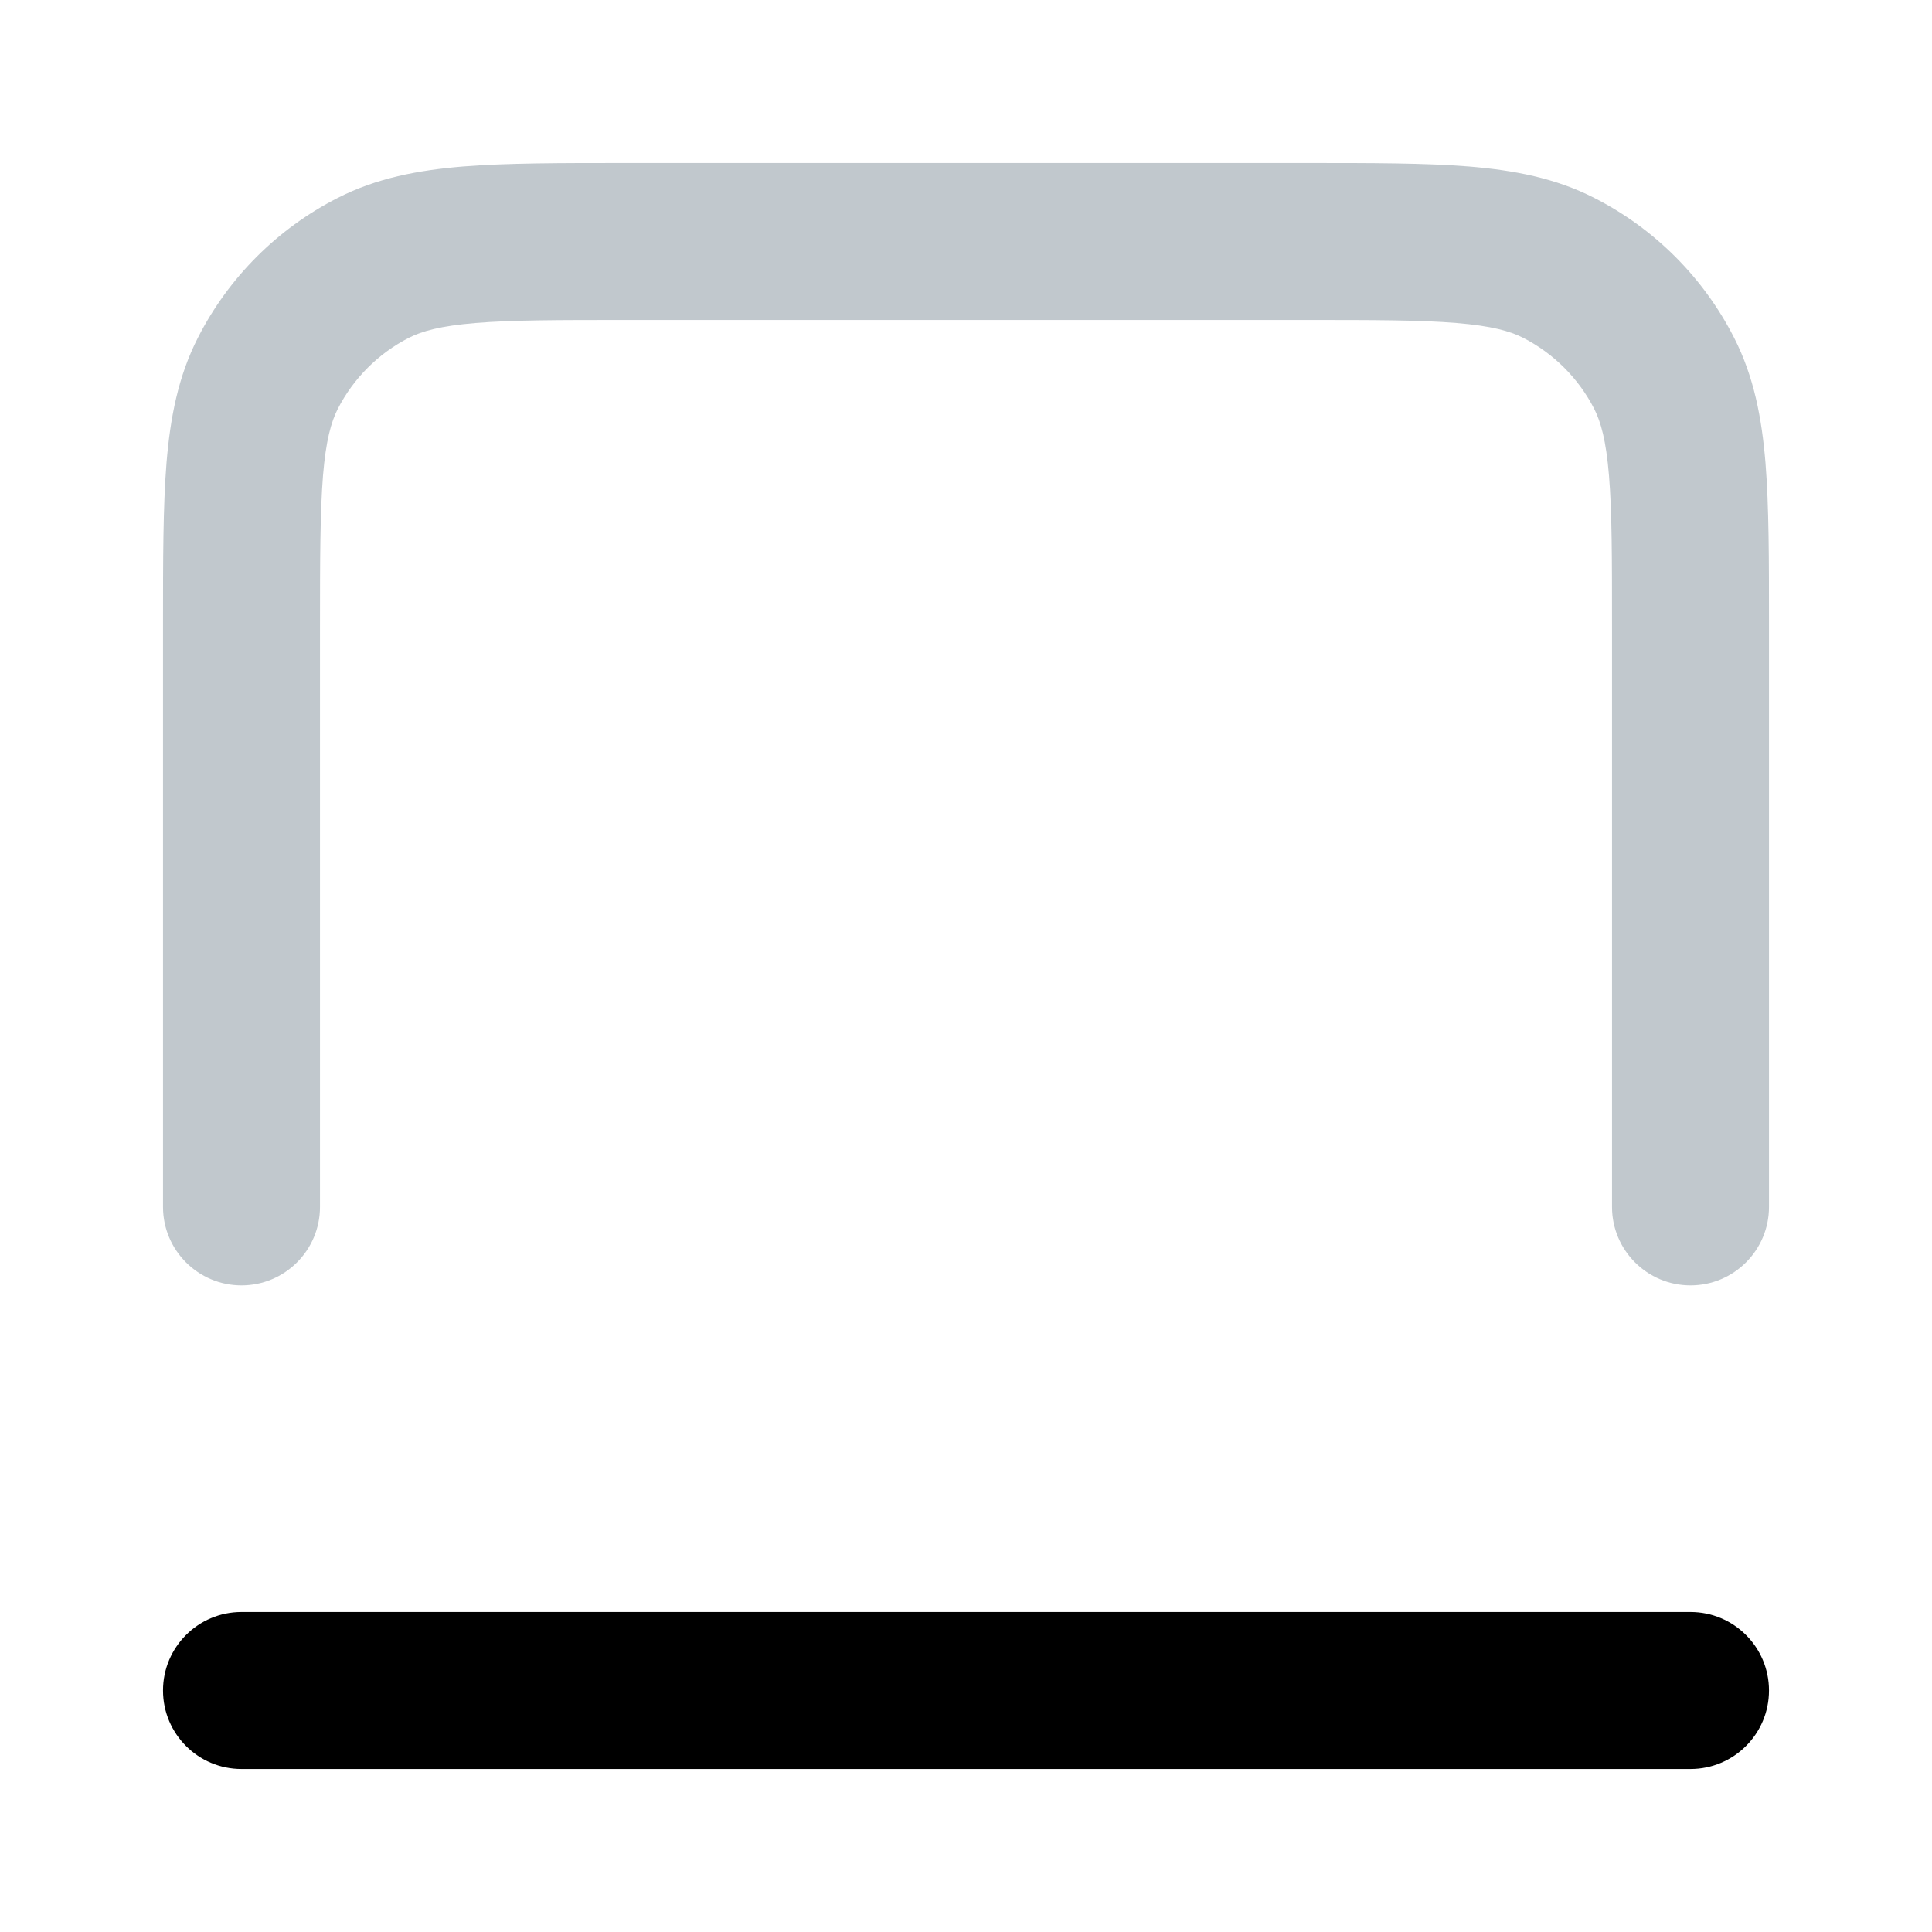
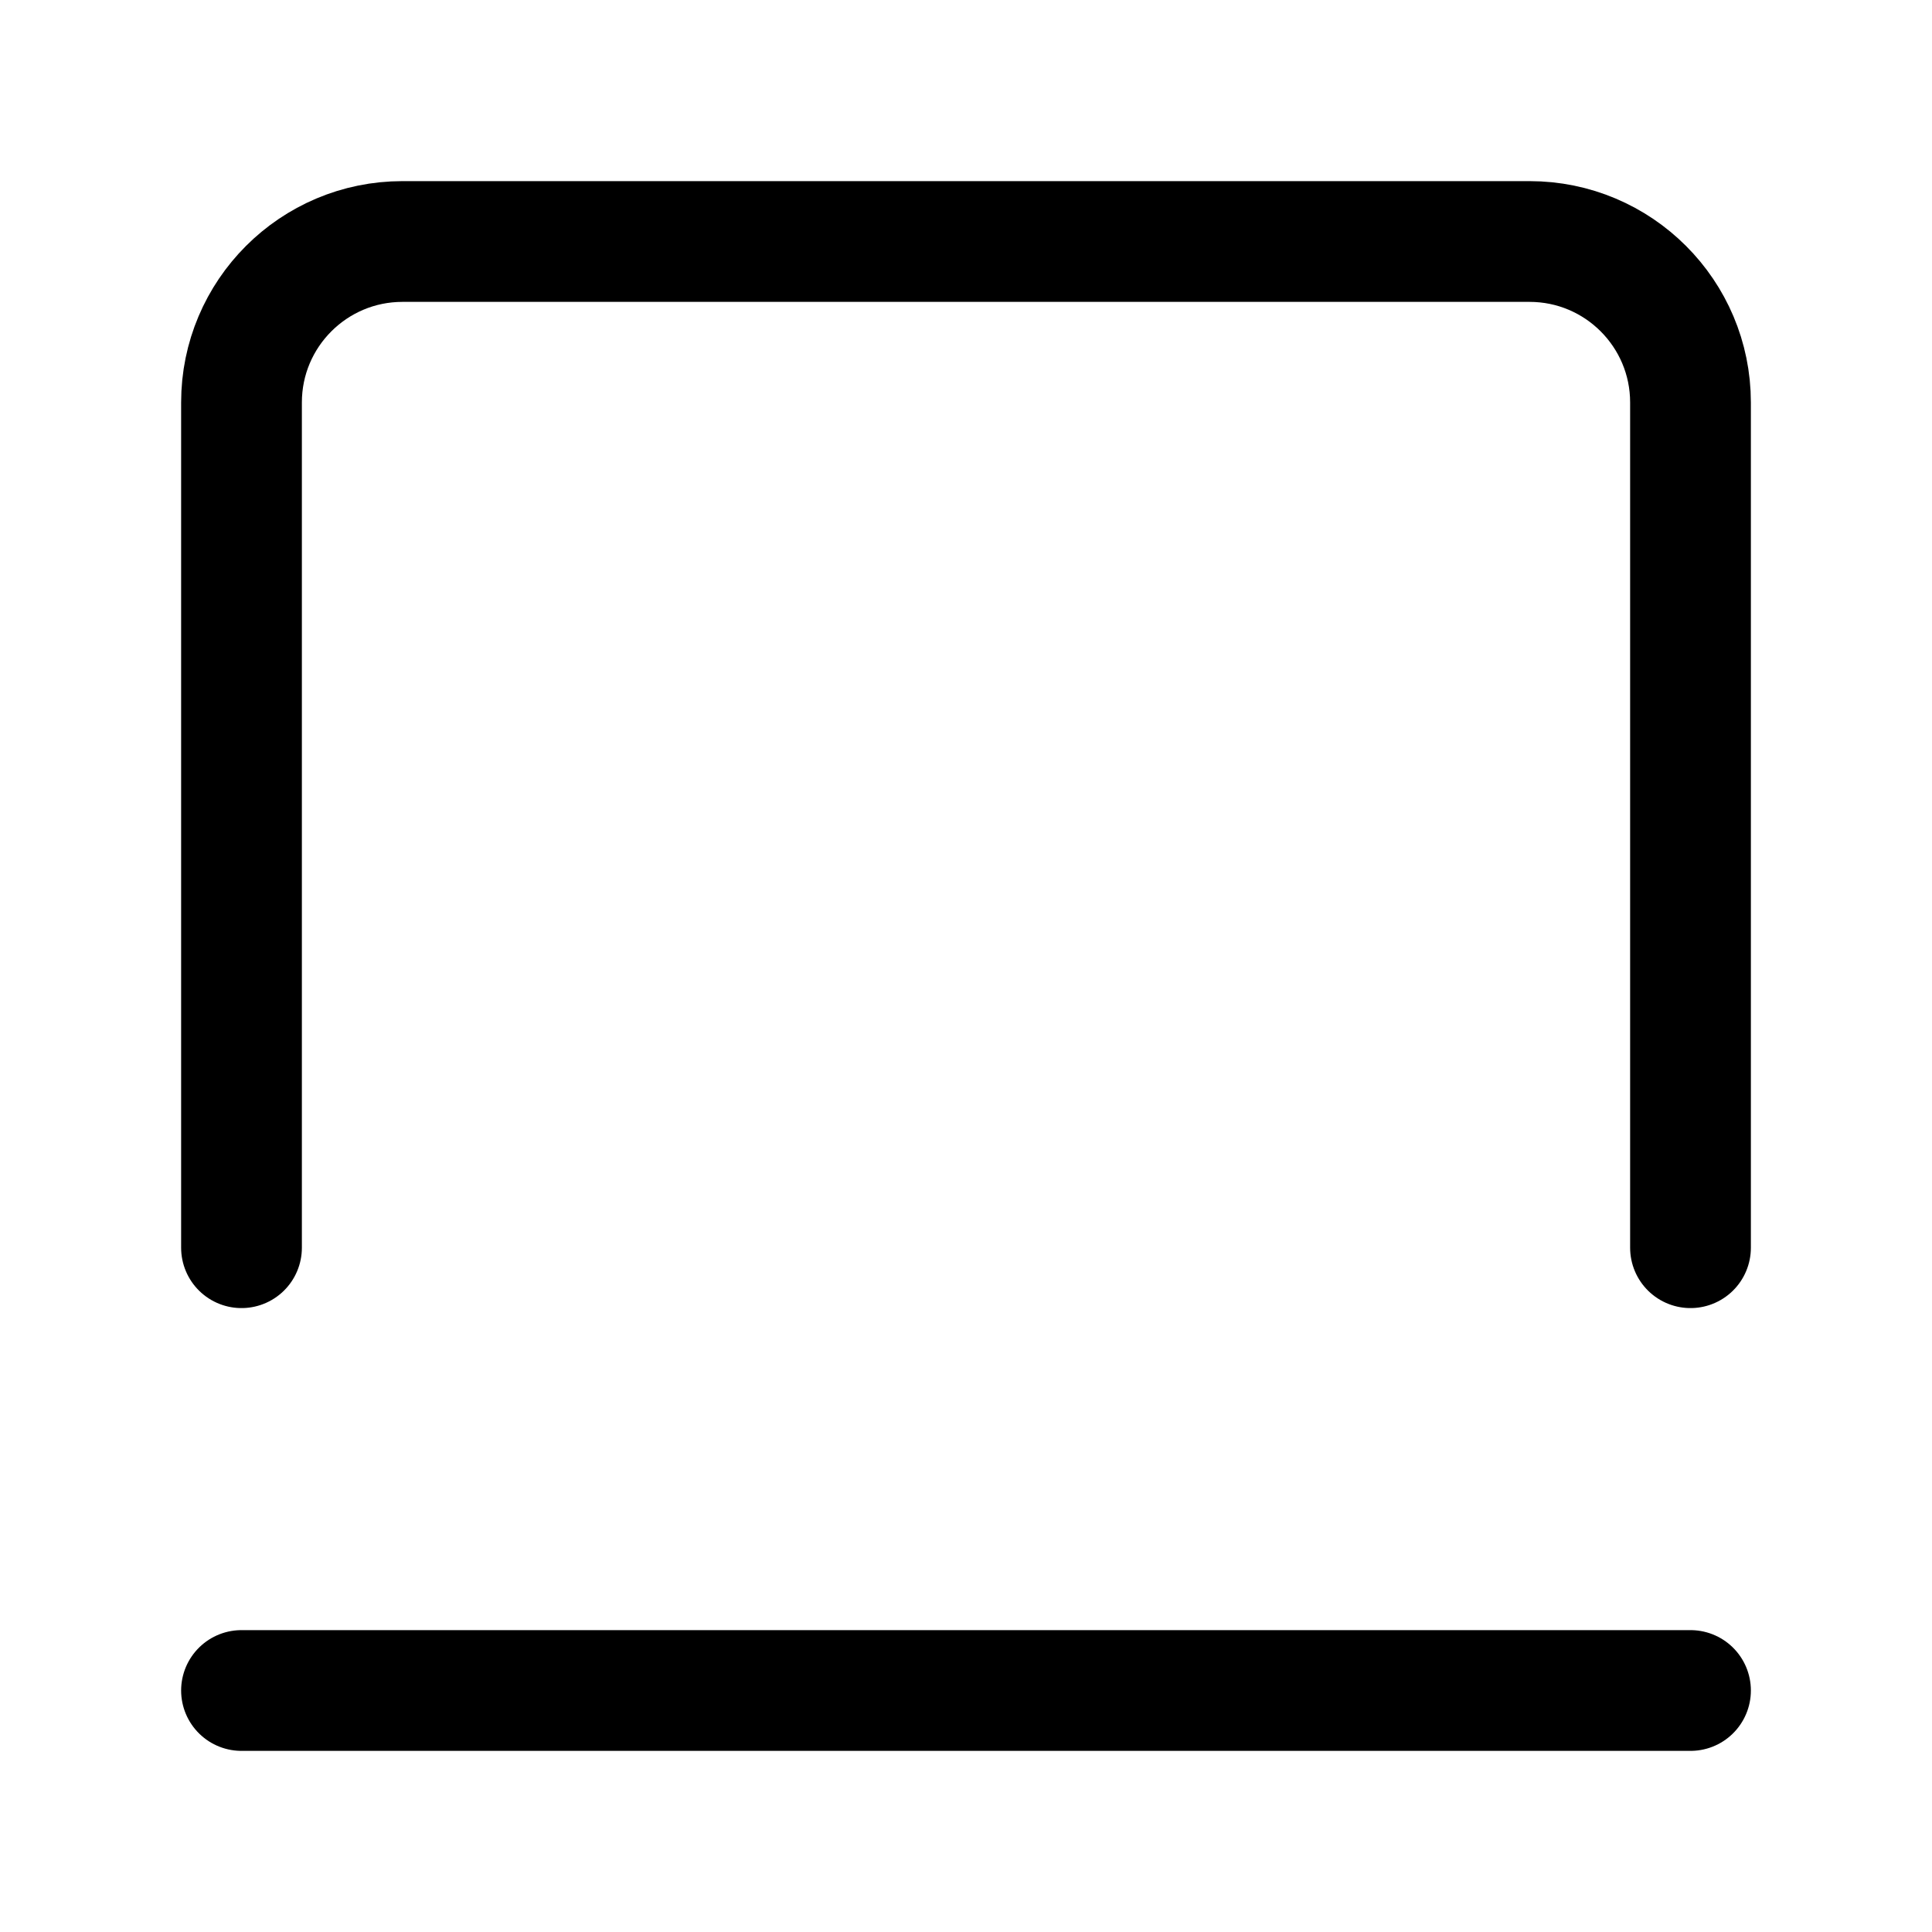
- <svg xmlns="http://www.w3.org/2000/svg" width="16" height="16" viewBox="0 0 16 16">
-   <path fill-rule="evenodd" clip-rule="evenodd" d="M5.173 1.35L10.827 1.35C11.364 1.35 11.806 1.35 12.166 1.379C12.54 1.41 12.882 1.475 13.203 1.639C13.702 1.893 14.107 2.298 14.361 2.797C14.525 3.118 14.59 3.46 14.621 3.833C14.65 4.194 14.65 4.636 14.65 5.173L14.65 9.995C14.65 10.354 14.359 10.645 14 10.645C13.641 10.645 13.35 10.354 13.35 9.995L13.35 5.2C13.35 4.629 13.35 4.24 13.325 3.939C13.301 3.646 13.257 3.494 13.203 3.387C13.073 3.133 12.867 2.927 12.613 2.797C12.506 2.743 12.354 2.699 12.061 2.675C11.76 2.65 11.371 2.65 10.8 2.65L5.2 2.65C4.629 2.65 4.24 2.65 3.939 2.675C3.646 2.699 3.494 2.743 3.387 2.797C3.133 2.927 2.927 3.133 2.797 3.387C2.743 3.494 2.699 3.646 2.675 3.939C2.651 4.24 2.65 4.629 2.65 5.2L2.65 9.995C2.65 10.354 2.359 10.645 2 10.645C1.641 10.645 1.35 10.354 1.35 9.995L1.35 5.173C1.35 4.636 1.35 4.194 1.379 3.833C1.41 3.46 1.475 3.118 1.639 2.797C1.893 2.298 2.298 1.893 2.797 1.639C3.118 1.475 3.46 1.41 3.833 1.379C4.194 1.35 4.636 1.35 5.173 1.35Z" fill="#C1C8CD" />
-   <path fill-rule="evenodd" clip-rule="evenodd" d="M14.65 14C14.65 14.359 14.359 14.65 14 14.65L2 14.65C1.641 14.65 1.35 14.359 1.35 14C1.35 13.641 1.641 13.35 2 13.35L14 13.35C14.359 13.35 14.65 13.641 14.65 14Z" />
+ <svg xmlns="http://www.w3.org/2000/svg" width="16" height="16" viewBox="0 0 16 16" fill="none">
+   <path d="M14 14L8 14L2 14M2 10.333L2 8L2 3.333C2 2.597 2.597 2 3.333 2L12.667 2C13.403 2 14 2.597 14 3.333L14 8L14 10.333" stroke="currentColor" stroke-linecap="round" stroke-linejoin="round" />
</svg>
